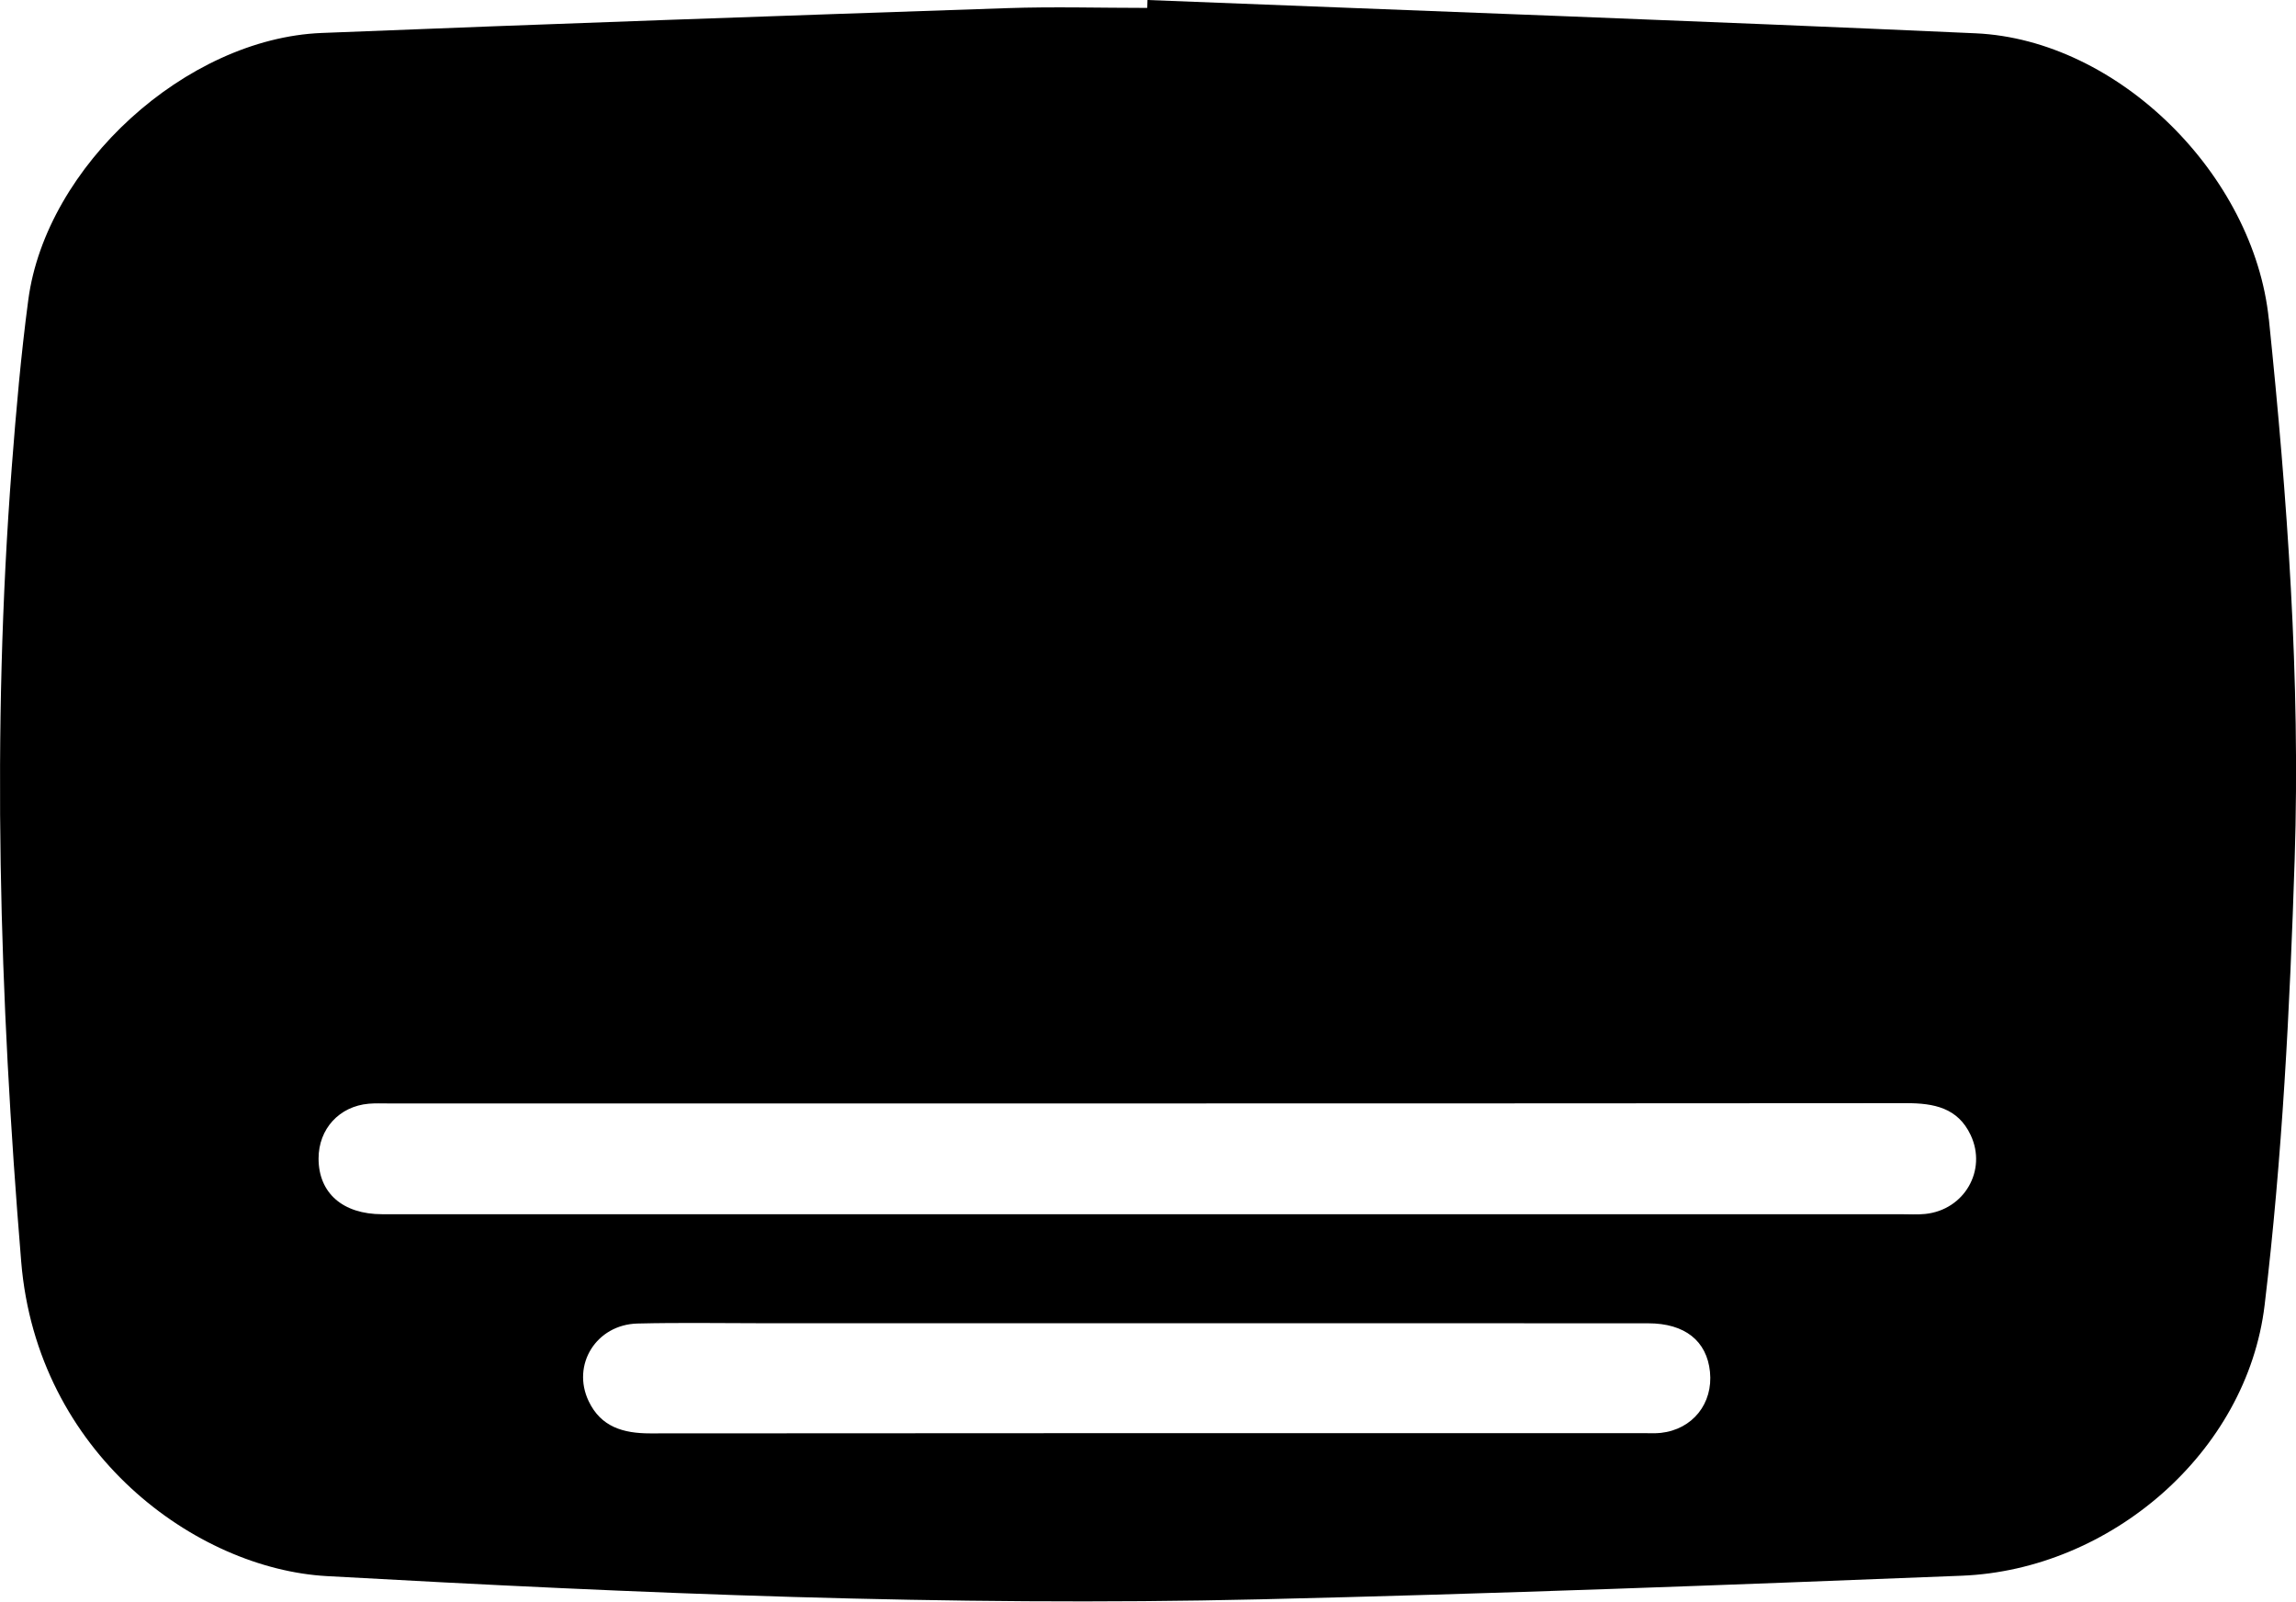
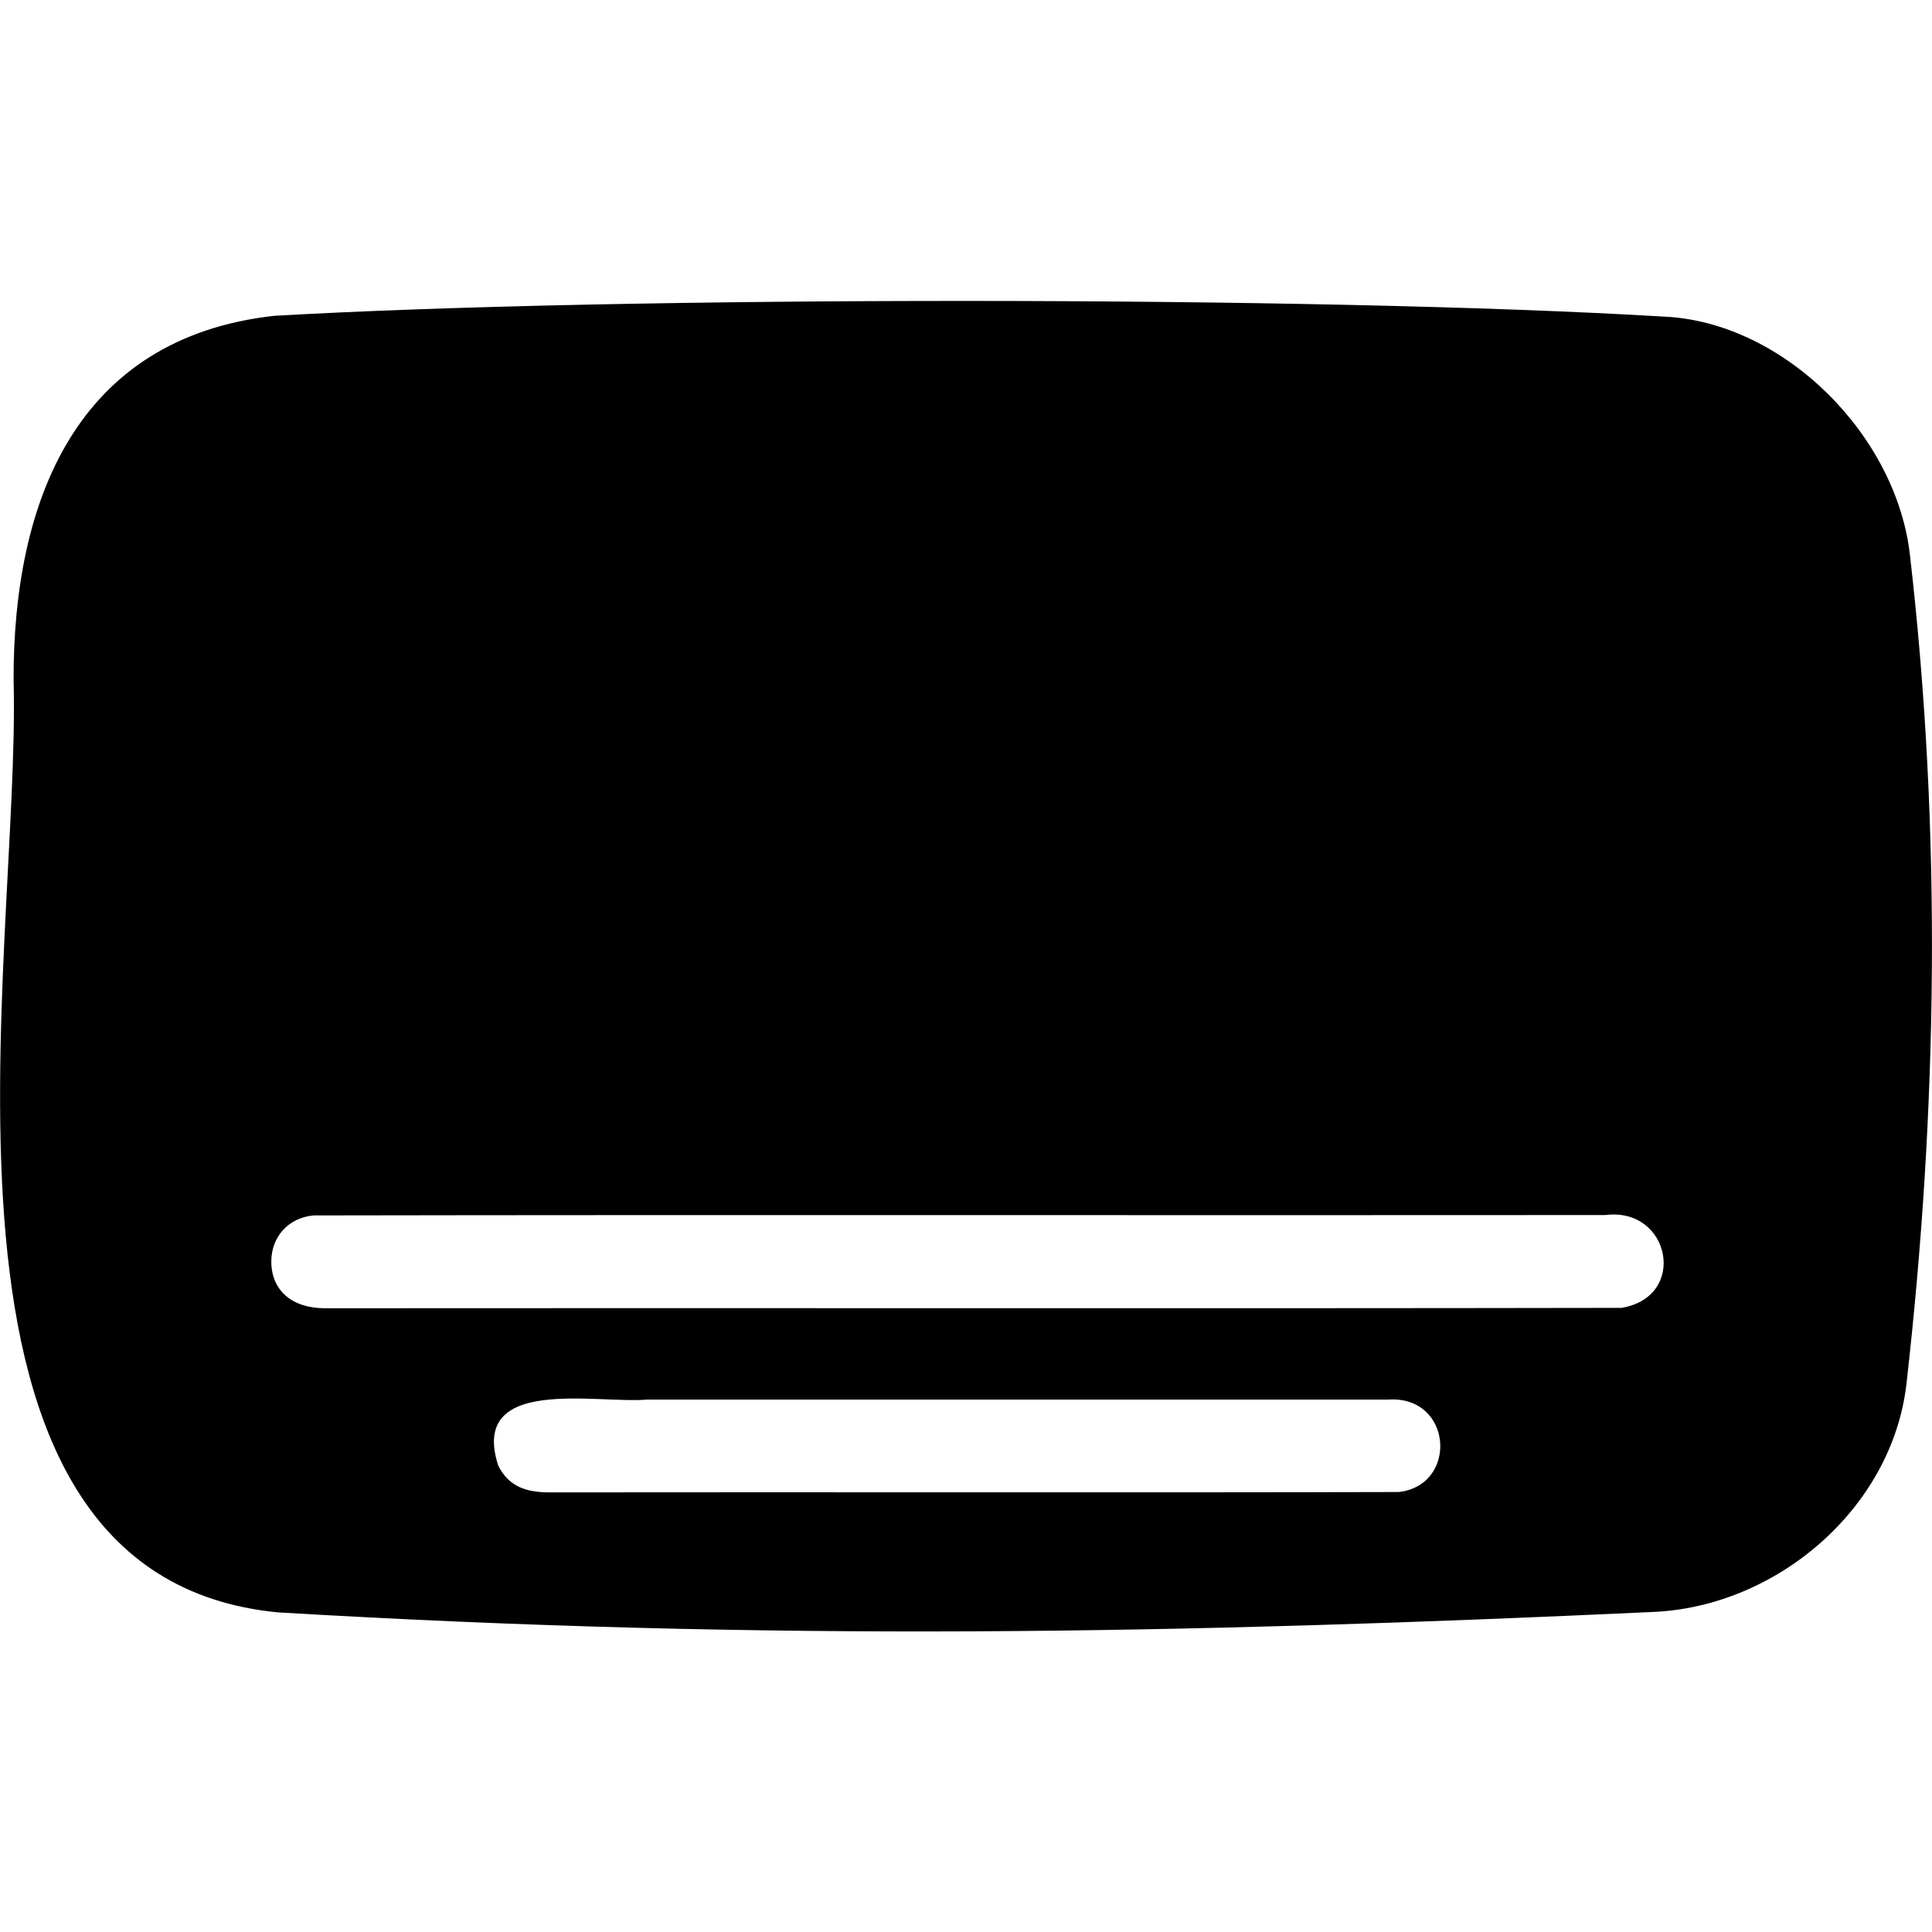
- <svg xmlns="http://www.w3.org/2000/svg" id="Capa_2" viewBox="0 0 417.88 291.41">
+ <svg xmlns="http://www.w3.org/2000/svg" version="1.1" id="Capa_2_00000147900883146905483810000011232896860576622010_" x="0px" y="0px" viewBox="0 0 512 512" style="enable-background:new 0 0 512 512;" xml:space="preserve">
  <g id="Capa_1-2">
-     <path d="M412.93,58.06c-2.71-26.2-27.36-50.82-53.36-52C309.34,3.8,259.08,1.99,208.84,0c-.01,.48-.03,.96-.04,1.44-8.49,0-17-.25-25.48,.04-41.6,1.41-83.2,2.85-124.79,4.52C33.84,6.99,8.39,30.21,5.15,54.56c-1.34,10.06-2.22,20.2-3,30.33C-1.56,133.17-.12,181.35,3.86,229.6c2.88,34.89,31.87,55.88,55.61,57.2,56.55,3.15,113.13,5.56,169.77,4.23,42.61-1,85.22-2.61,127.81-4.3,26.98-1.07,51.9-22.38,55.12-49.25,3.22-26.9,4.6-54.08,5.47-81.18,1.05-32.82-1.33-65.58-4.7-98.25Zm-110.66,202.68c-.99,.11-2,.05-3,.05-60.32,0-120.63-.02-180.95,.04-4.88,0-8.95-1.17-11.18-5.86-3.16-6.62,1.38-13.94,8.89-14.13,7.83-.19,15.66-.05,23.49-.05,23.16,0,46.32,0,69.48,0,30.33,0,60.65-.01,90.98,.01,6.67,0,10.66,3.2,11.24,8.81,.59,5.79-3.16,10.49-8.94,11.13Zm48.15-39.84c-1.48,.15-3,.05-4.49,.05-45.64,0-91.28,0-136.93,0-46.48,0-92.95,0-139.43,0-7.22,0-11.59-3.88-11.59-10.13,0-5.39,3.76-9.51,9.14-9.98,1.16-.1,2.33-.05,3.5-.05,92.12,0,184.24,.02,276.35-.05,5.02,0,9.36,.85,11.69,5.79,3.03,6.42-1.14,13.63-8.25,14.37Z" />
+     <path d="M72.6,83.7c-52.6,5.9-69.1,49.4-69,96.5c2,73.2-30.9,237.4,70.1,247.1c131.4,7.8,240.4,5.6,364.1-0.1   c33-1.3,63.5-27.4,67.4-60.2c8.3-72.8,9.4-146.6,1-219.5l0,0c-3.4-32.1-33.5-62.2-65.3-63.6C349,78.4,164.4,78.4,72.6,83.7z    M370.7,395.4c-75,0.2-150,0-225,0.1c-6,0-10.9-1.4-13.7-7.2c-7.6-23.9,26.1-16.2,39.6-17.4c65.4,0,130.9,0,196.3,0   C385,369.8,386.5,393.6,370.7,395.4z M429.7,346.6c-114.5,0.2-229.1,0-343.6,0.1c-8.8,0-14.2-4.8-14.2-12.4   c0-6.6,4.6-11.6,11.2-12.2c114.1-0.2,228.3,0,342.3-0.1C442.7,319.8,447.4,343.7,429.7,346.6L429.7,346.6z" />
  </g>
</svg>
